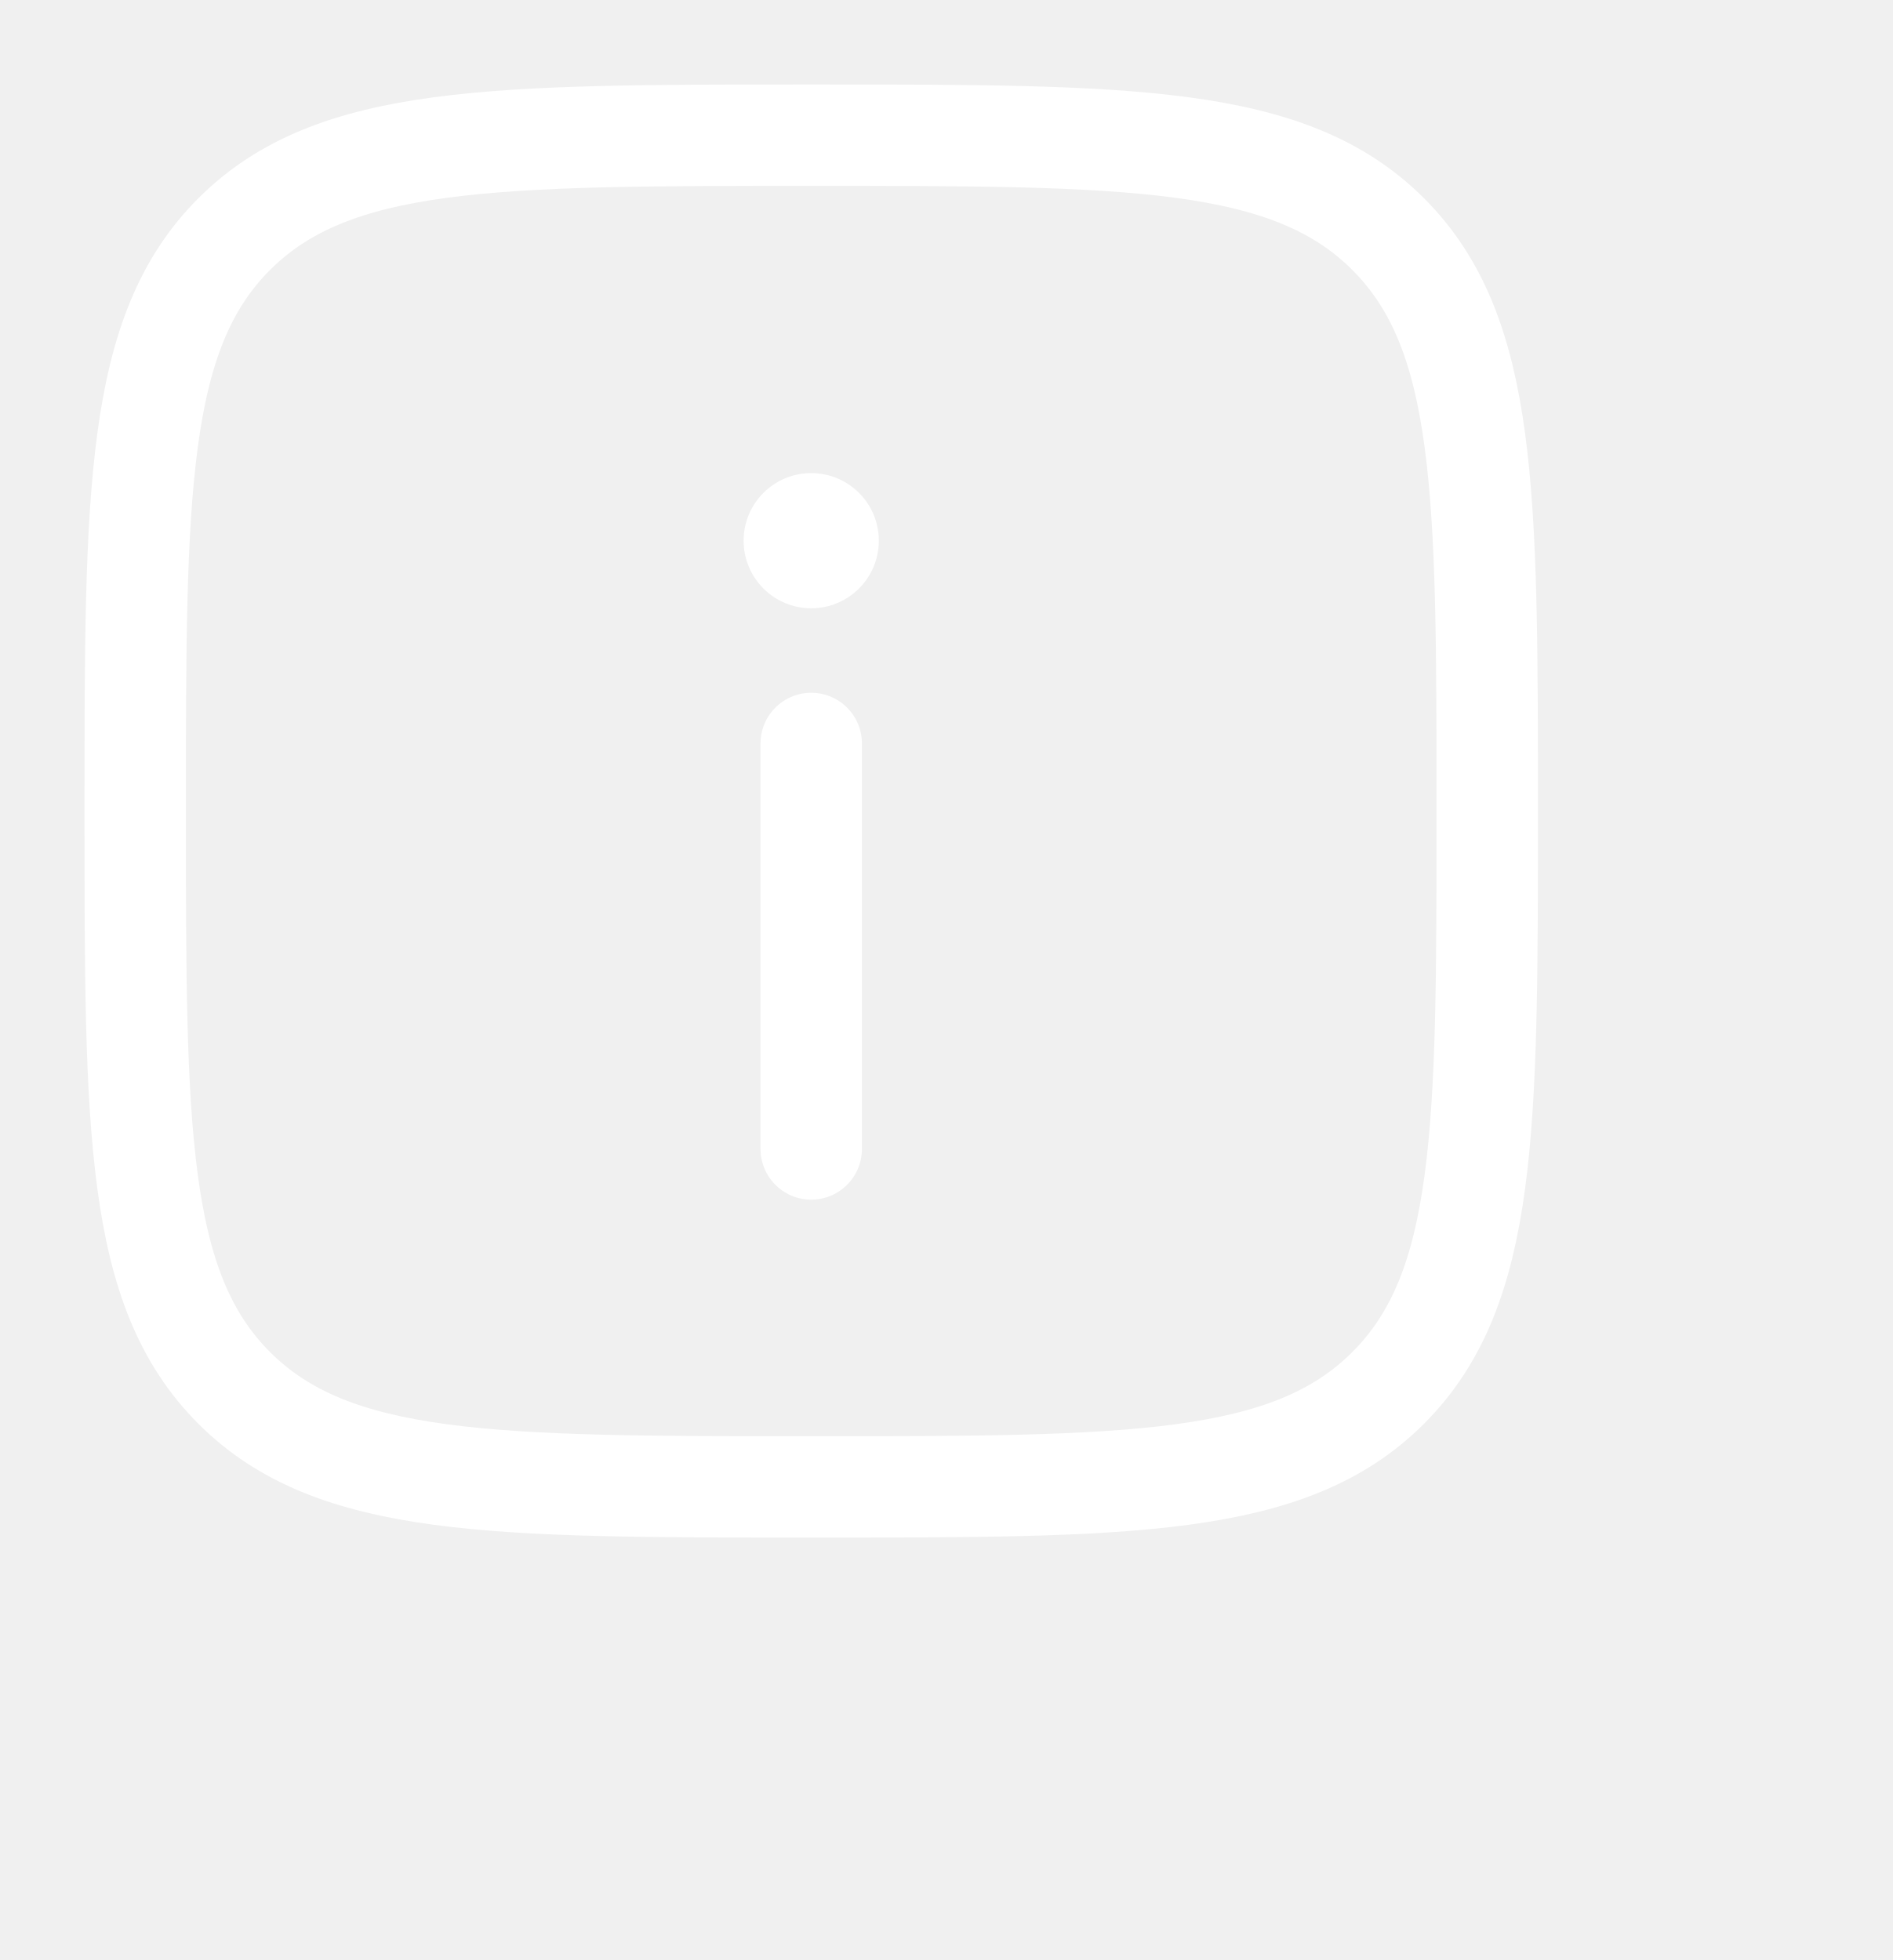
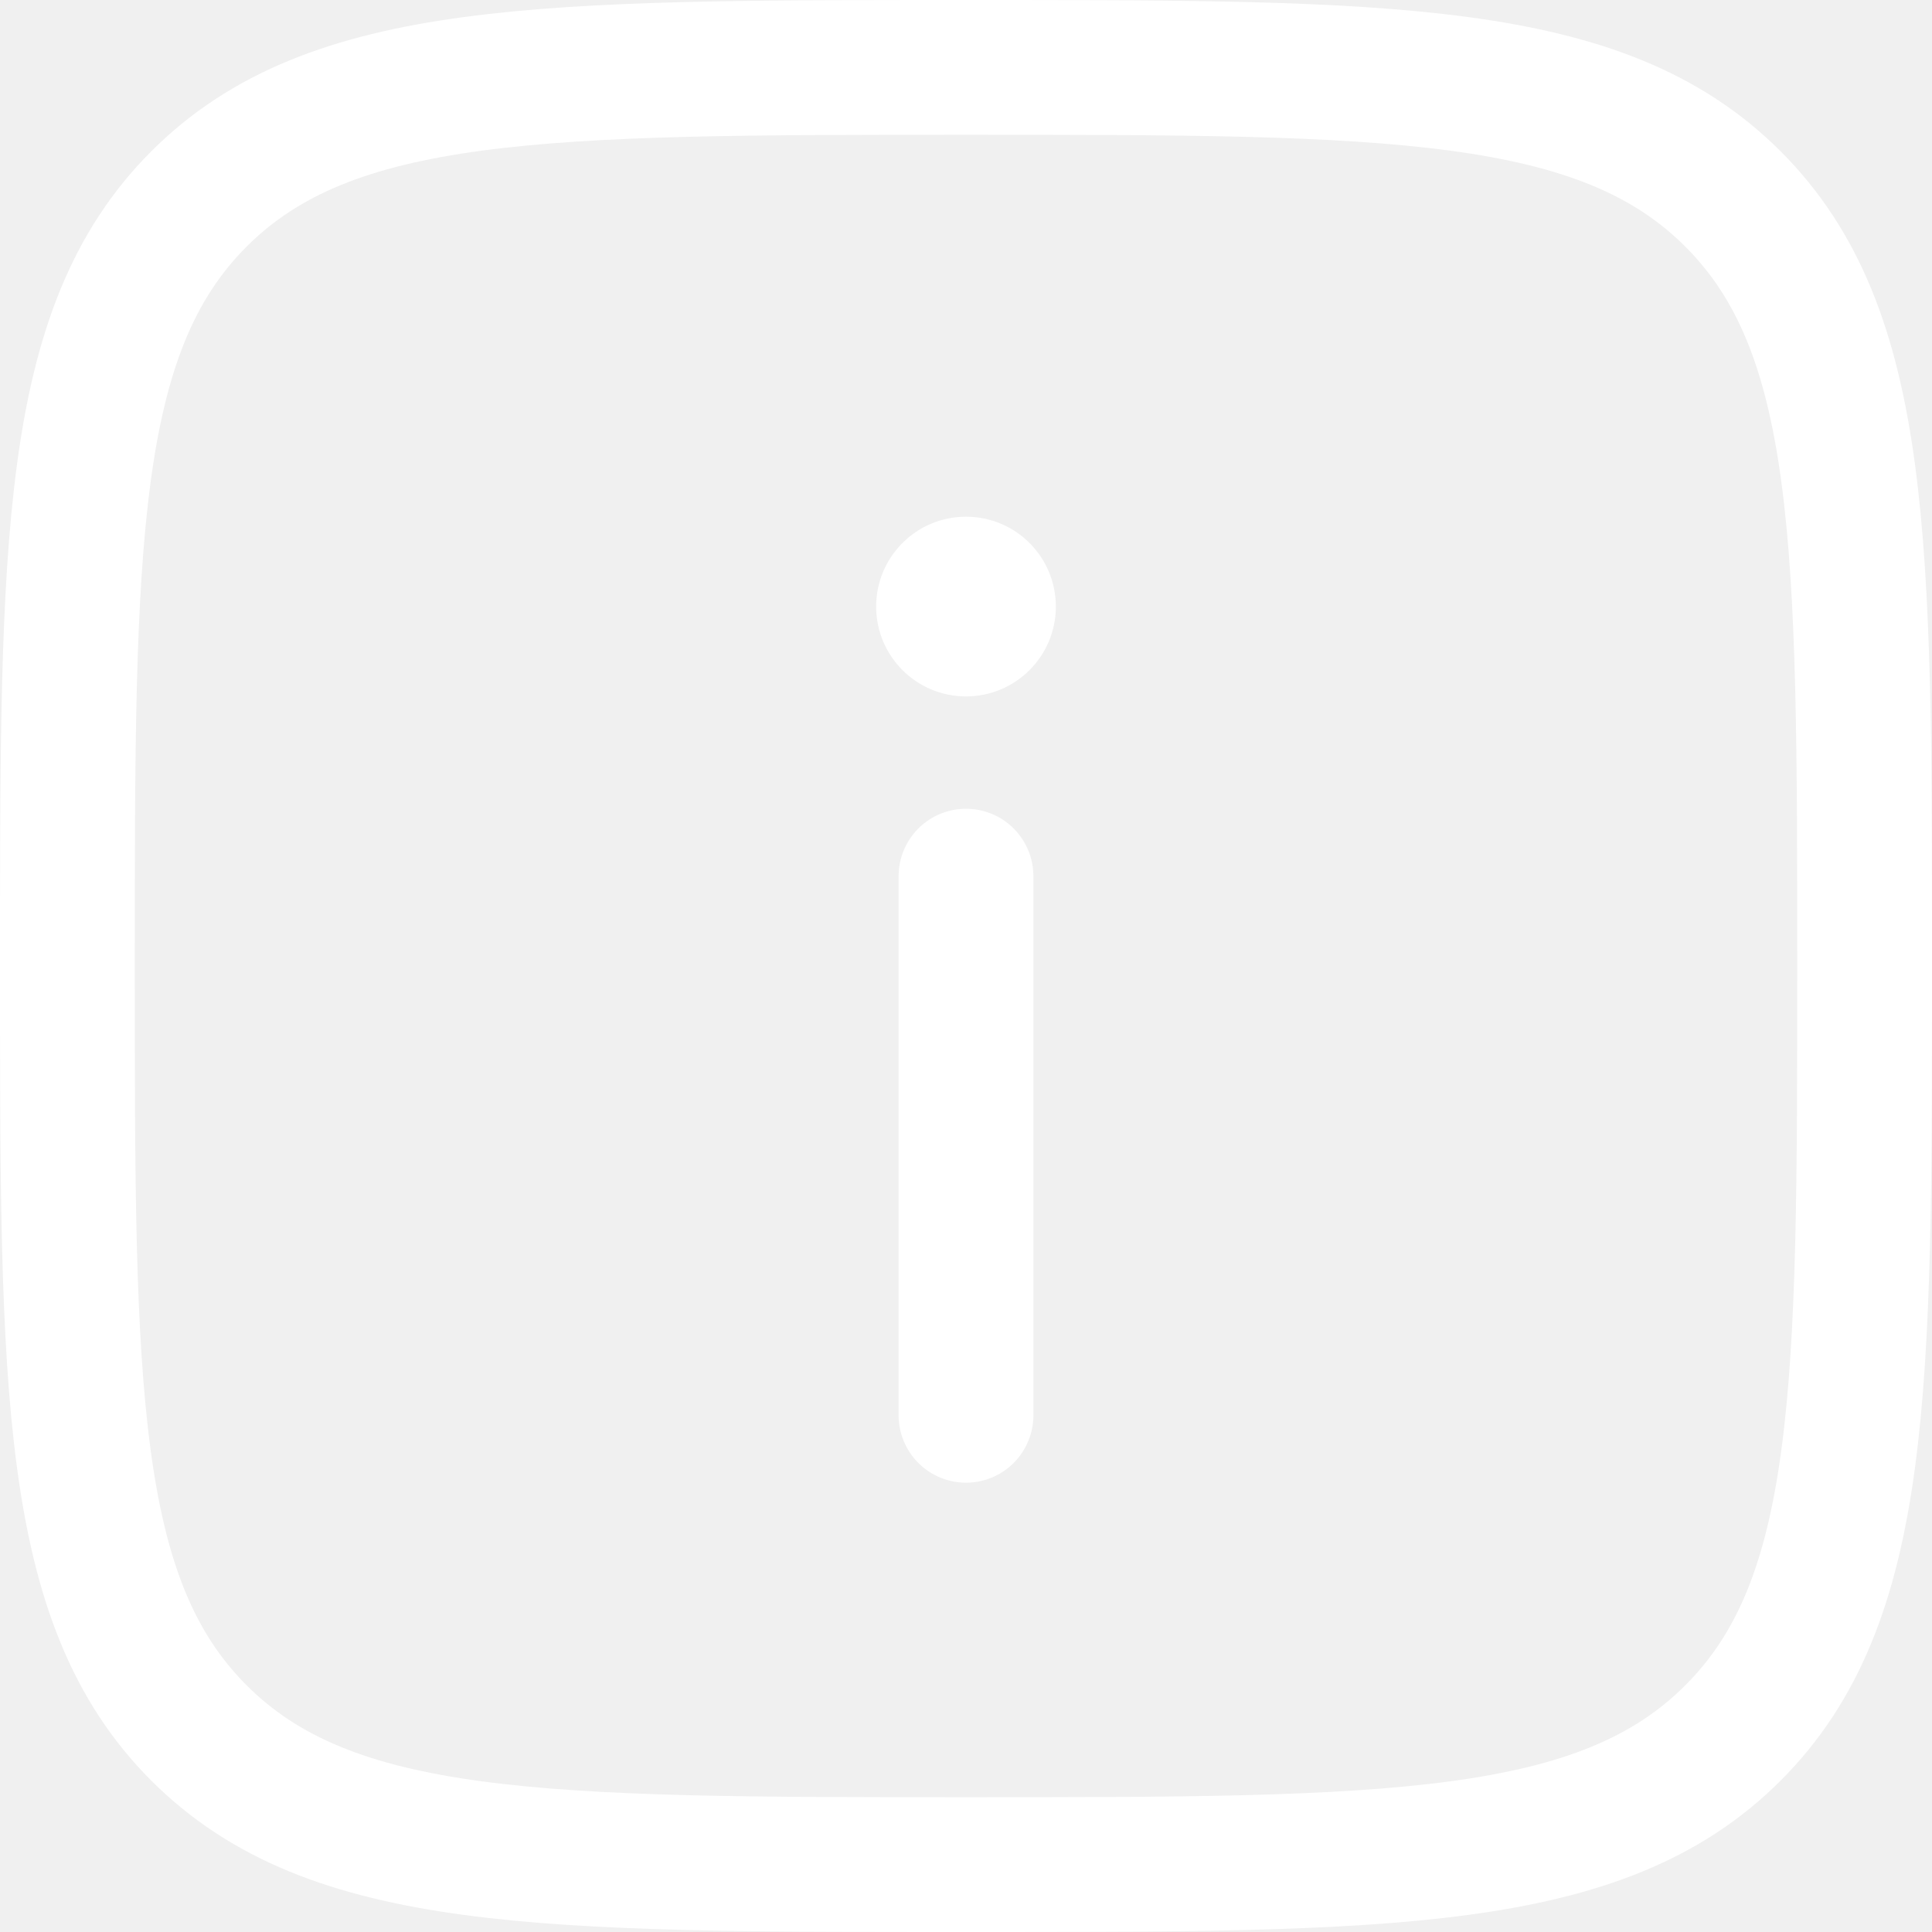
- <svg xmlns="http://www.w3.org/2000/svg" width="28" height="29" viewBox="0 0 28 29" fill="none">
+ <svg xmlns="http://www.w3.org/2000/svg" fill="none" viewBox="1.25 1.25 21.5 21.5">
  <g id="SVGRepo_bgCarrier" stroke-width="0" />
  <g id="SVGRepo_tracerCarrier" stroke-linecap="round" stroke-linejoin="round" />
  <g id="SVGRepo_iconCarrier">
    <path d="M12 17V11" stroke="#ffffff" stroke-width="1.5" stroke-linecap="round" />
    <circle cx="1" cy="1" r="1" transform="matrix(1 0 0 -1 11 9)" fill="#ffffff" />
    <path d="M2 12C2 7.286 2 4.929 3.464 3.464C4.929 2 7.286 2 12 2C16.714 2 19.071 2 20.535 3.464C22 4.929 22 7.286 22 12C22 16.714 22 19.071 20.535 20.535C19.071 22 16.714 22 12 22C7.286 22 4.929 22 3.464 20.535C2 19.071 2 16.714 2 12Z" stroke="#ffffff" stroke-width="1.5" />
  </g>
</svg>
